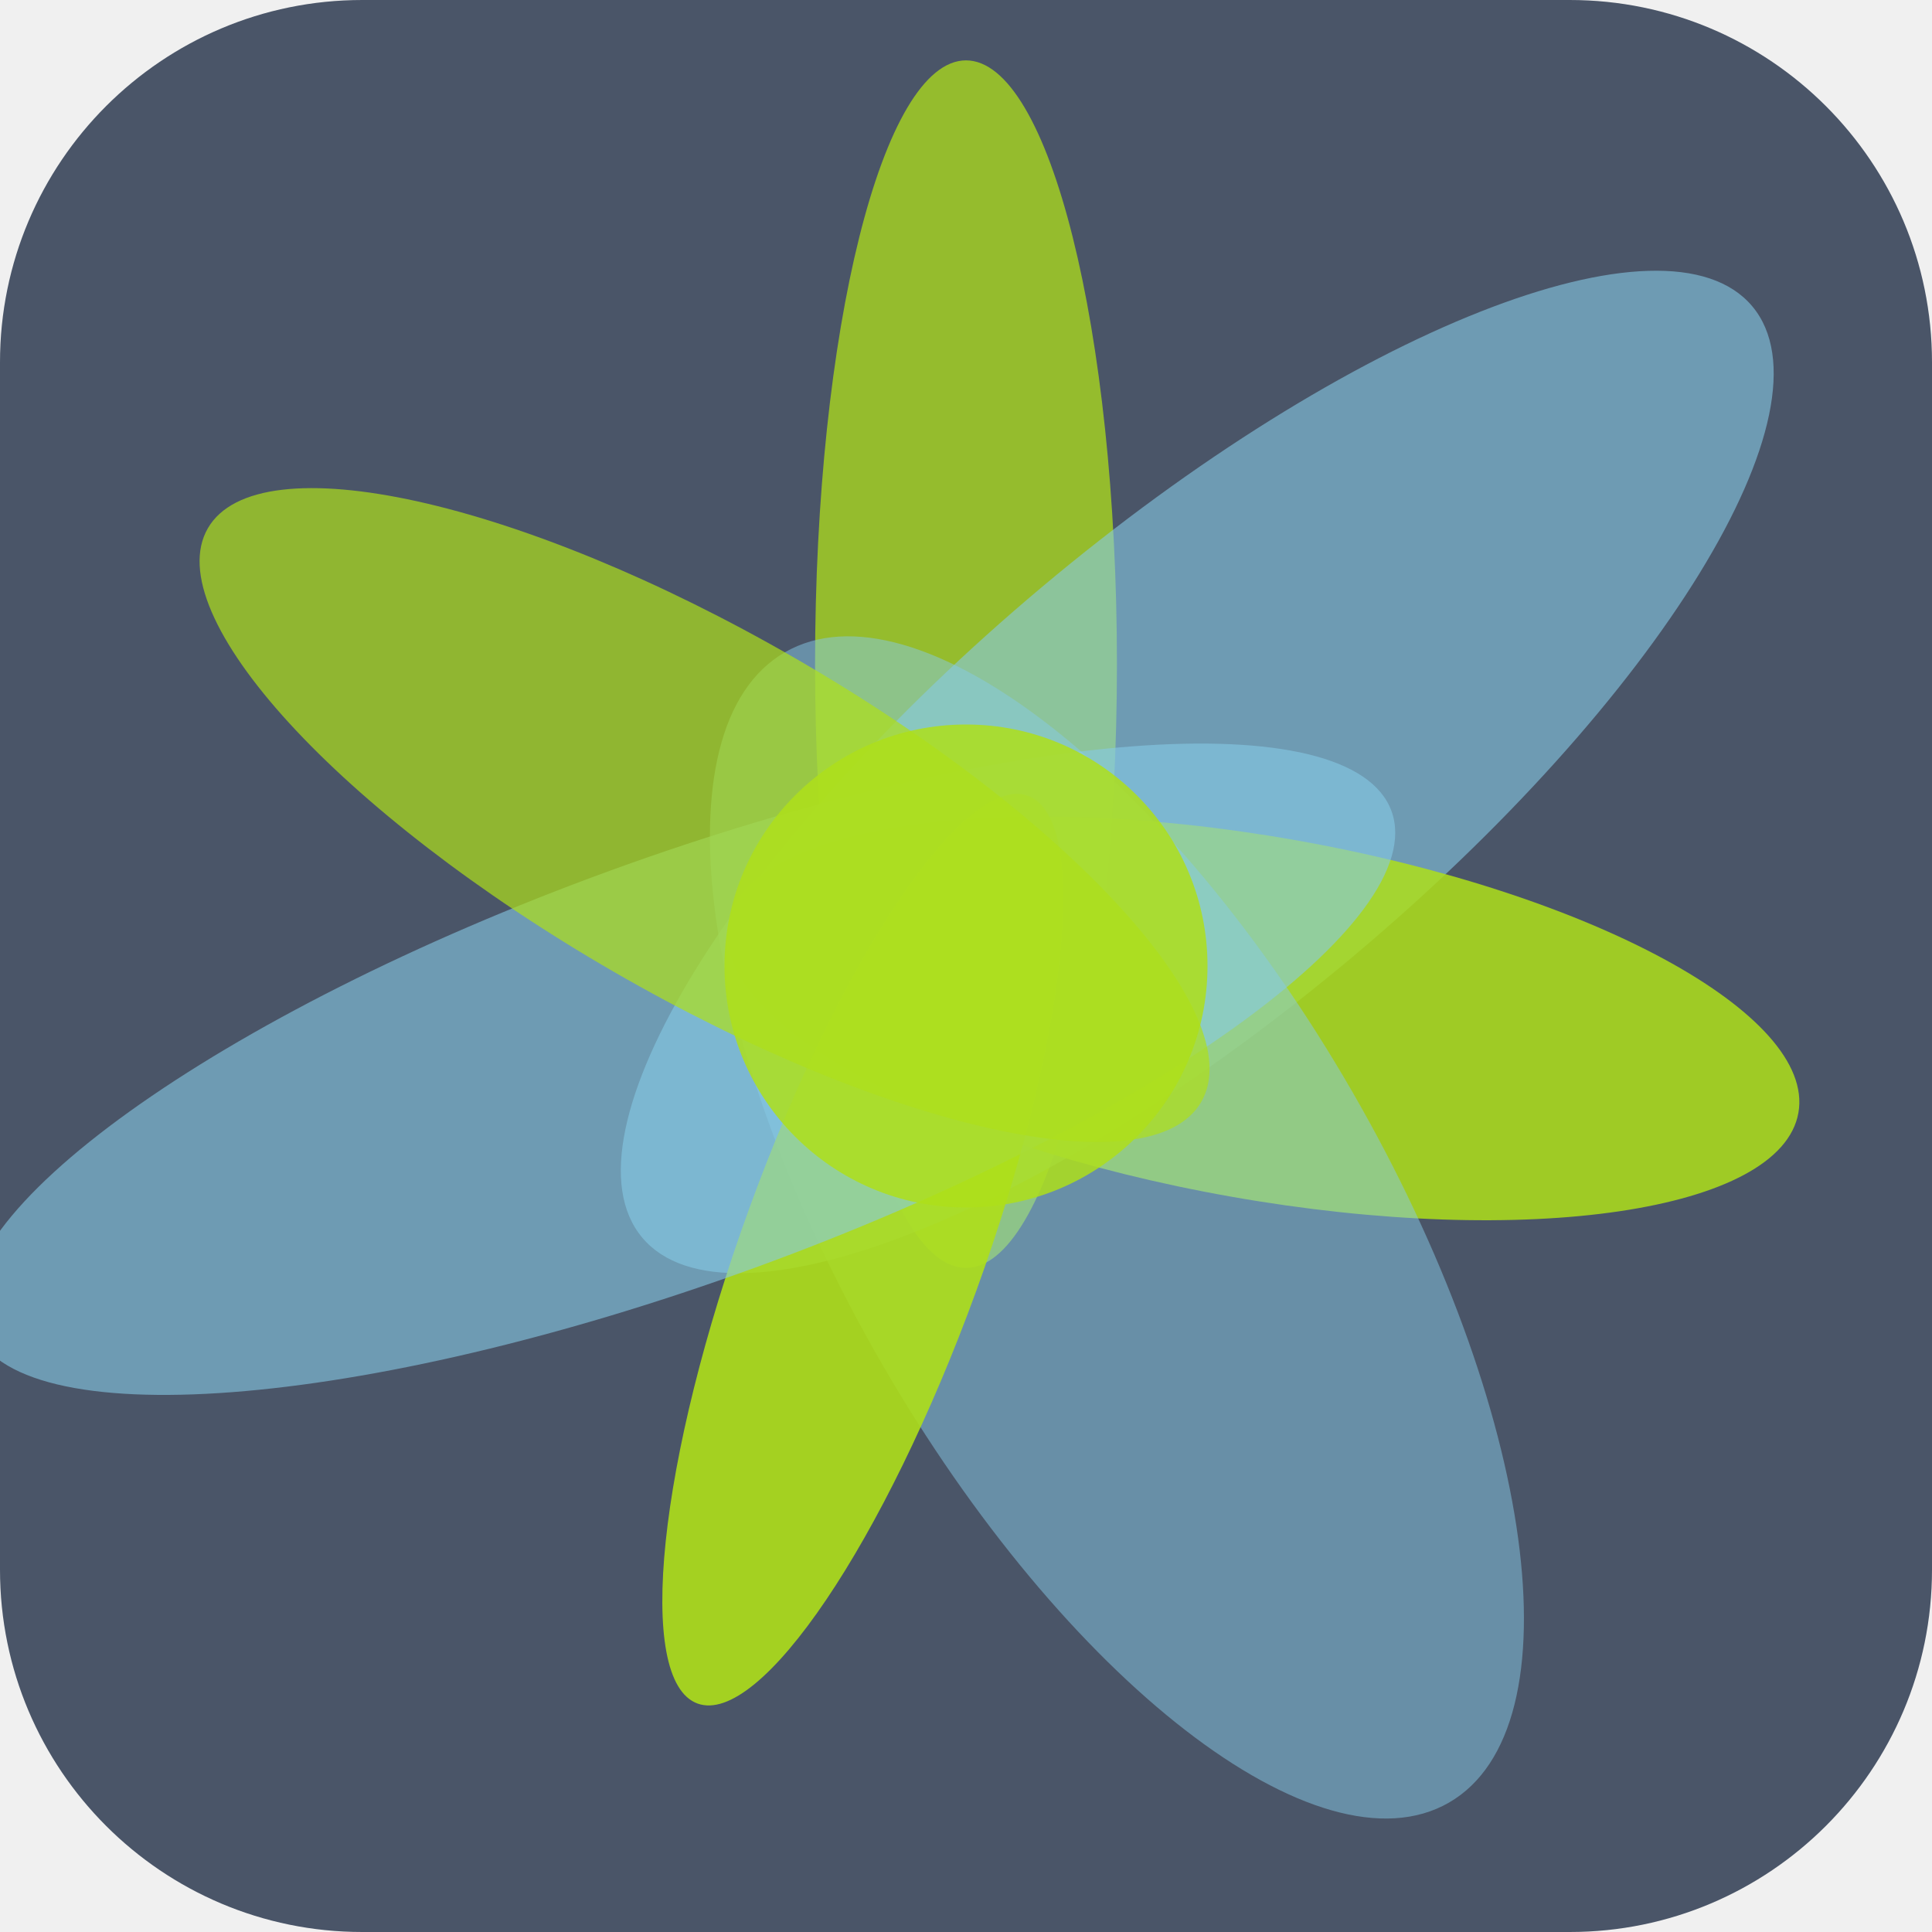
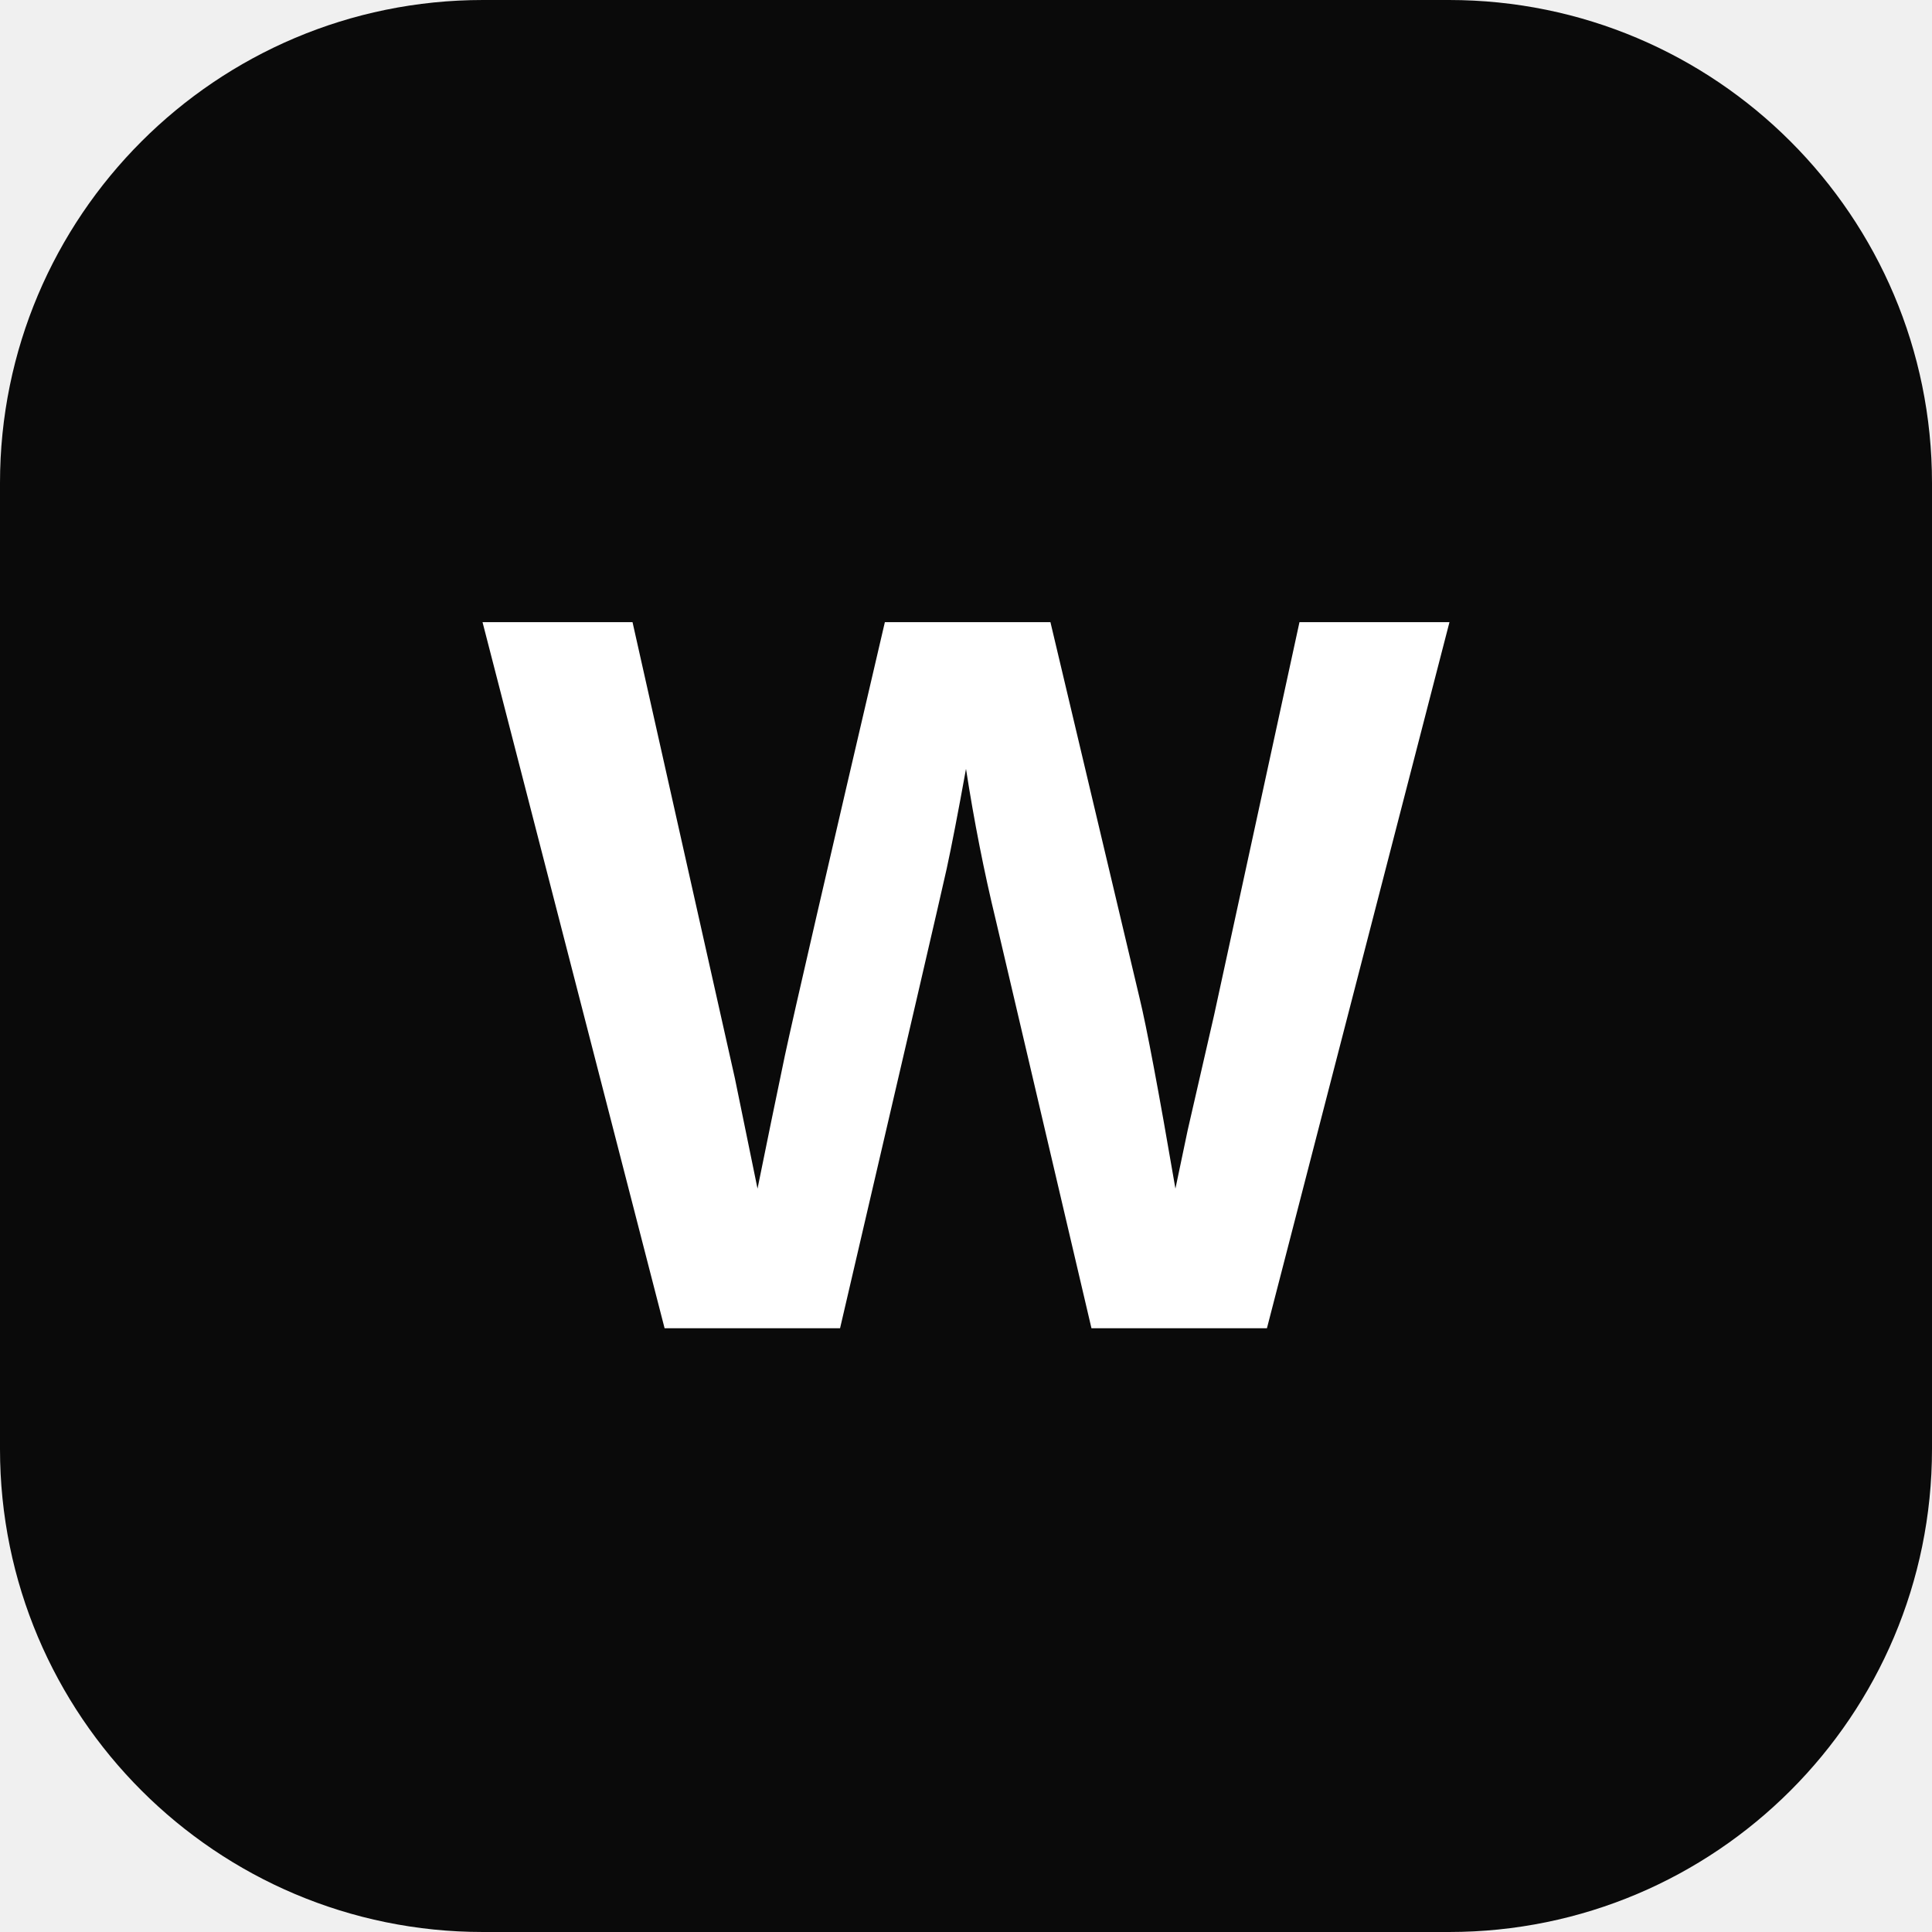
- <svg xmlns="http://www.w3.org/2000/svg" viewBox="0 0 32 32">
-   <defs>
-     <g id="mainFlower">
-       <ellipse cx="0" cy="-10" rx="5" ry="20" fill="#aedf1a" opacity="0.75" transform="rotate(0)" />
-       <ellipse cx="0" cy="-10" rx="8" ry="24" fill="#86c9e5" opacity="0.6" transform="rotate(50)" />
-       <ellipse cx="0" cy="-10" rx="6" ry="18" fill="#aedf1a" opacity="0.85" transform="rotate(100)" />
-       <ellipse cx="0" cy="-10" rx="9" ry="22" fill="#86c9e5" opacity="0.5" transform="rotate(150)" />
-       <ellipse cx="0" cy="-10" rx="4" ry="16" fill="#aedf1a" opacity="0.9" transform="rotate(200)" />
-       <ellipse cx="0" cy="-10" rx="7" ry="25" fill="#86c9e5" opacity="0.6" transform="rotate(250)" />
-       <ellipse cx="0" cy="-10" rx="6" ry="19" fill="#aedf1a" opacity="0.7" transform="rotate(300)" />
-       <circle cx="0" cy="0" r="8" fill="#aedf1a" opacity="0.85" />
-     </g>
-   </defs>
-   <rect width="32" height="32" fill="#4a5568" rx="6" />
-   <use href="#mainFlower" transform="translate(16, 16) scale(0.5)" />
+ <svg xmlns="http://www.w3.org/2000/svg" width="64" height="64" viewBox="0 0 64 64">
+   <rect width="64" height="64" rx="16" fill="#0A0A0A" />
+   <text x="32" y="44" font-family="Arial Black, Arial, sans-serif" font-weight="900" font-size="34" fill="#FFFFFF" text-anchor="middle">W</text>
</svg>
